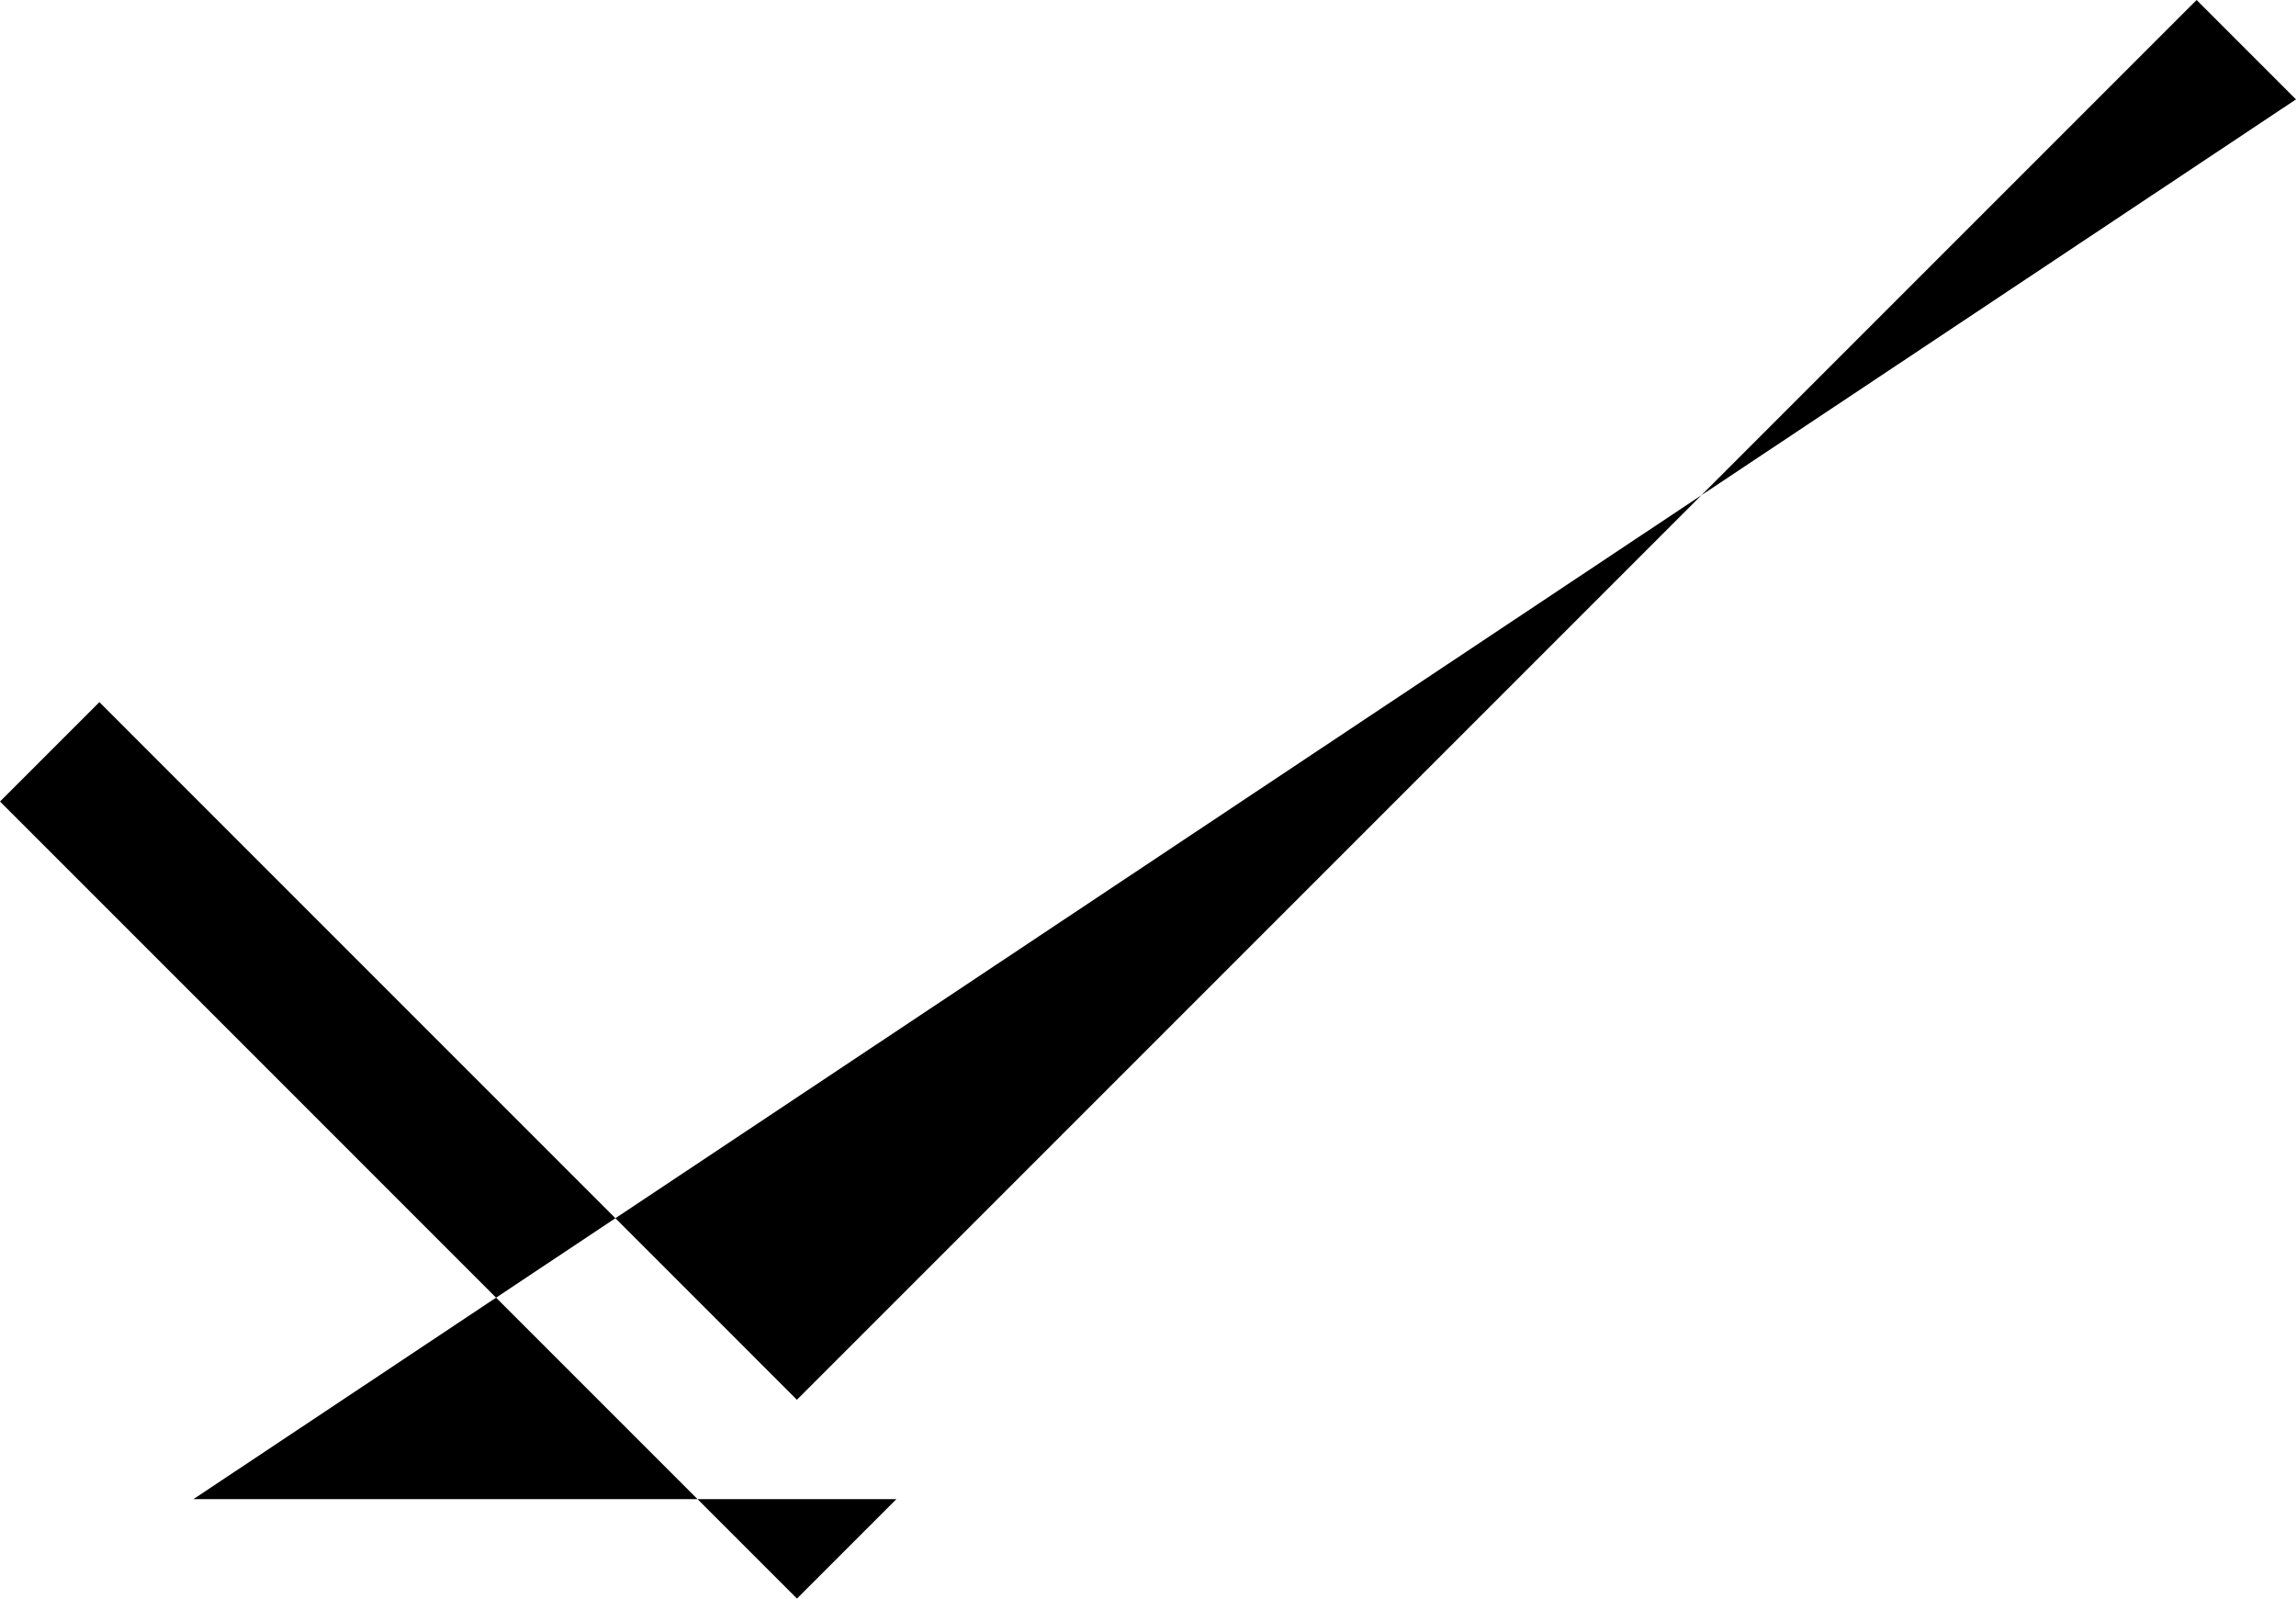
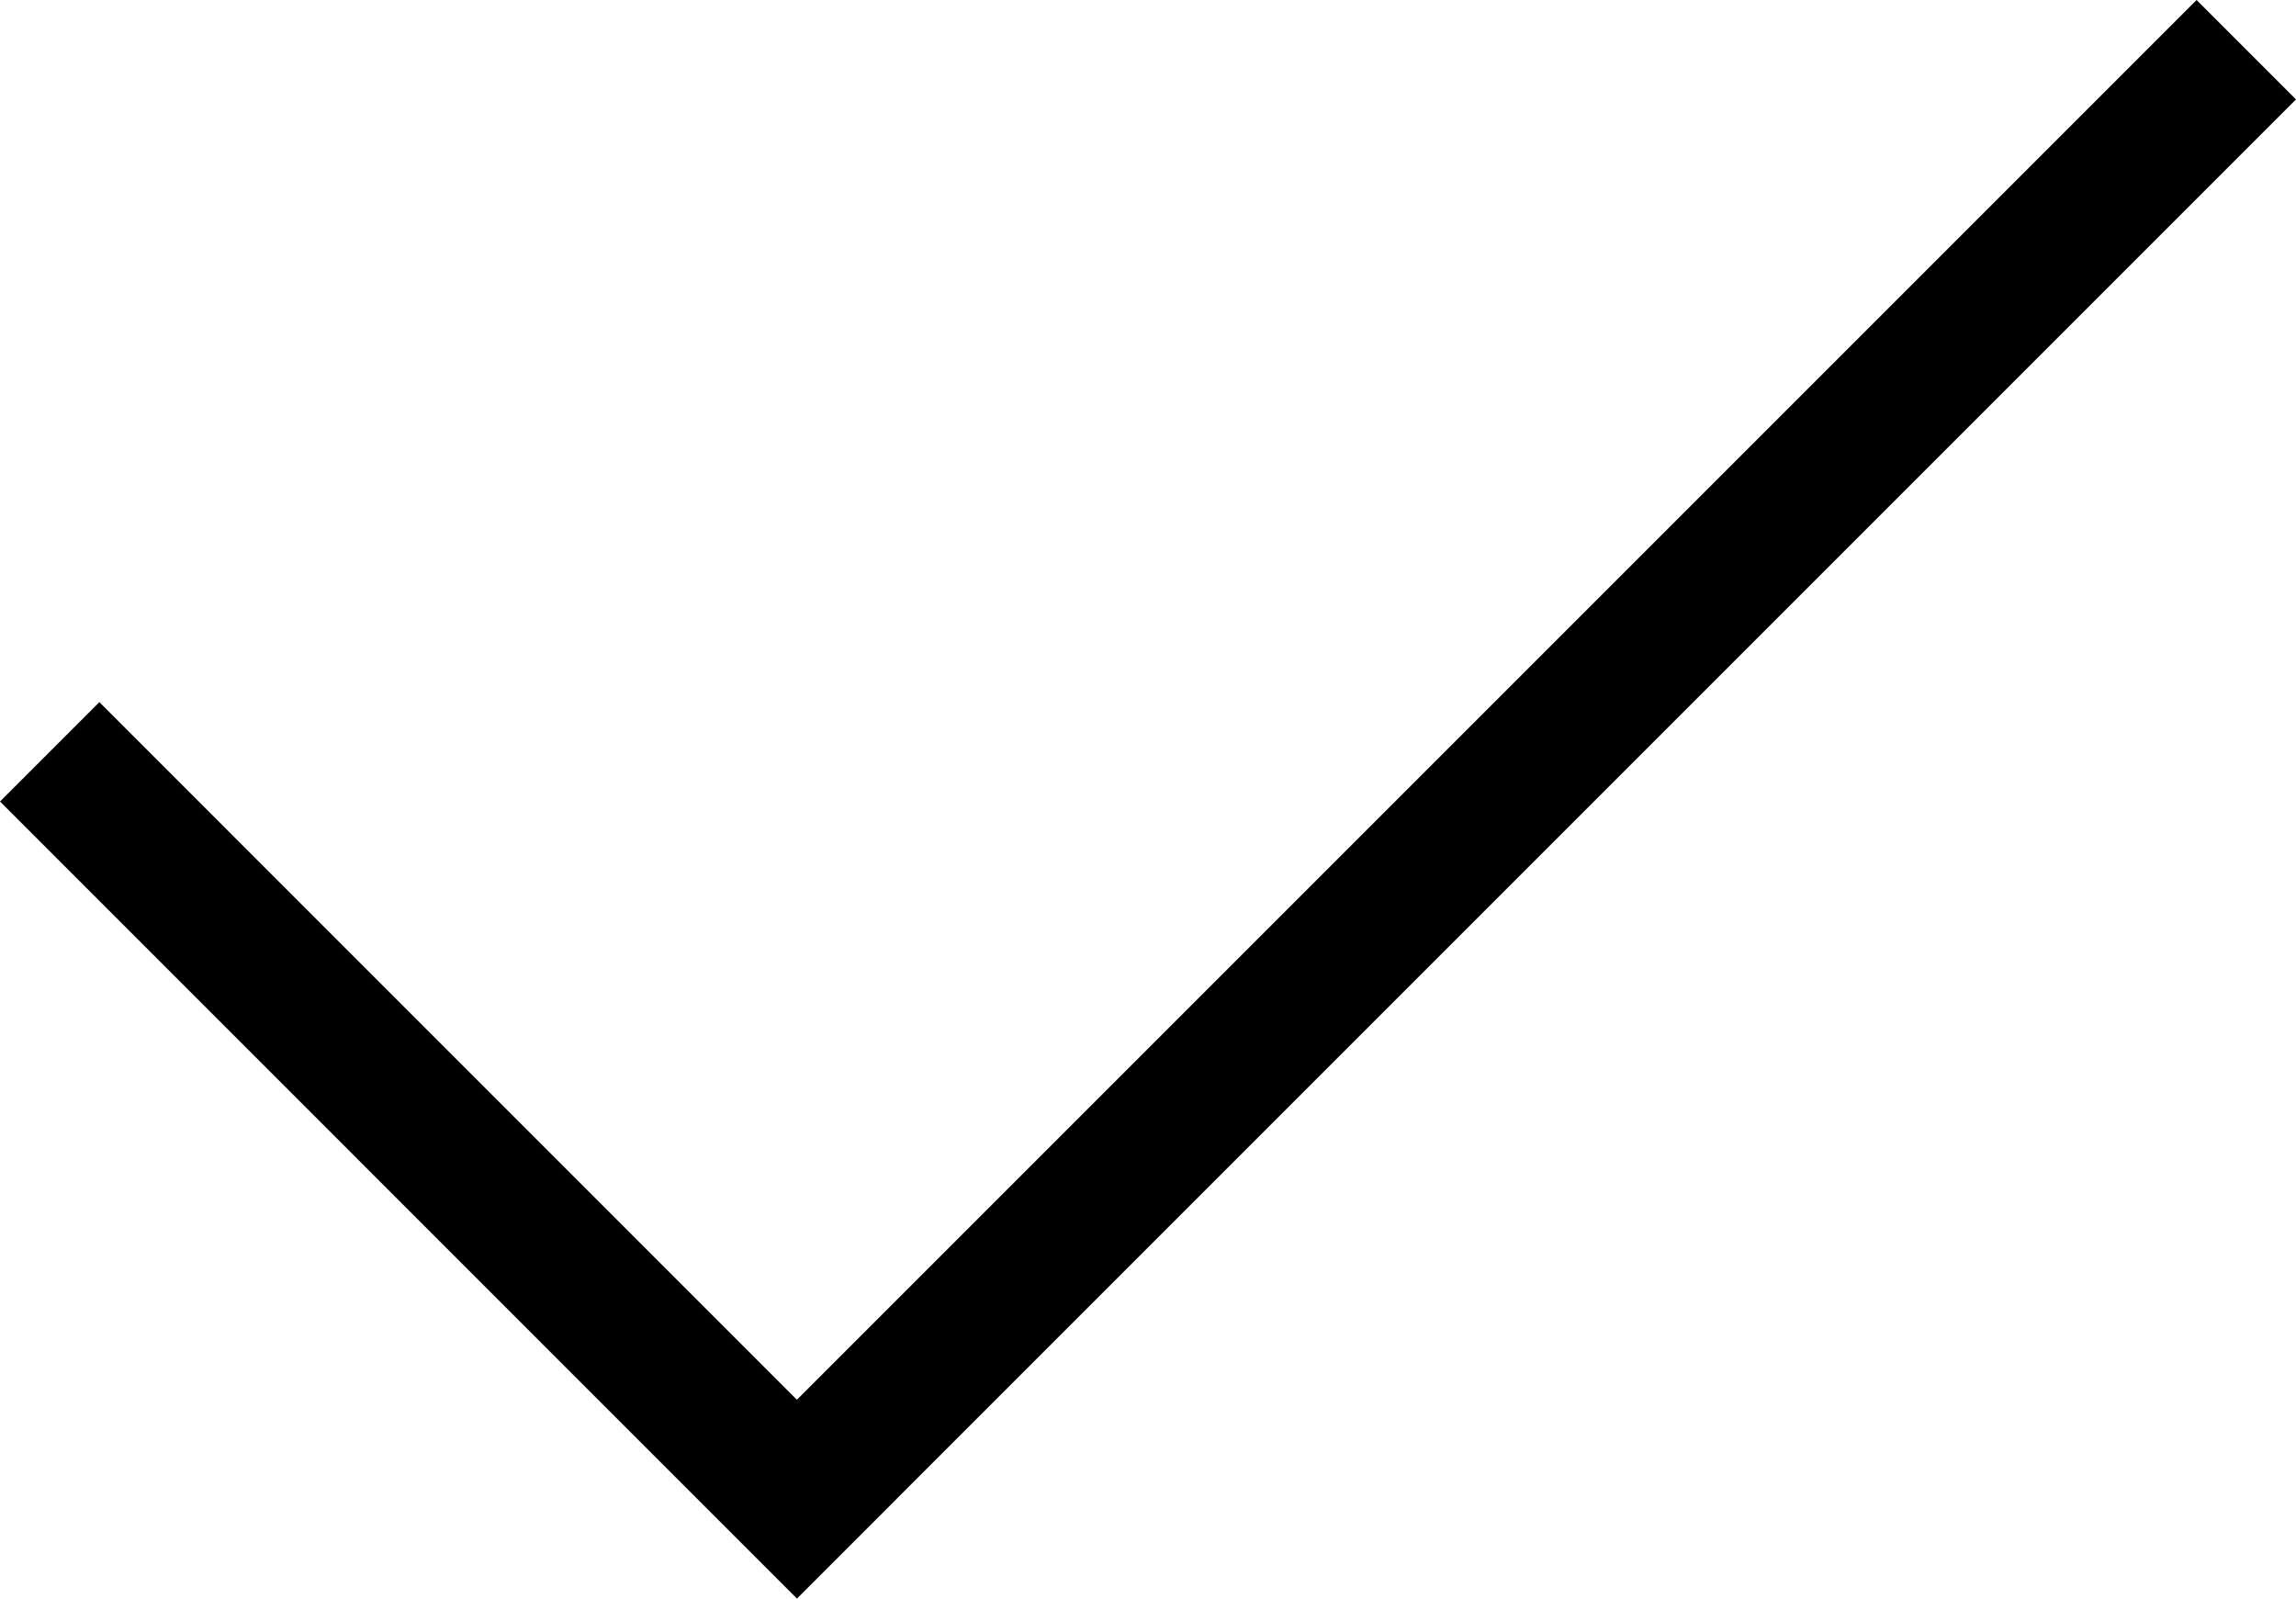
- <svg xmlns="http://www.w3.org/2000/svg" version="1.1" id="Layer_1" x="0px" y="0px" width="32.666px" height="22.742px" viewBox="0 0 32.666 22.742" enable-background="new 0 0 32.666 22.742" xml:space="preserve">
-   <polygon points="32.666,1.414 31.252,0 11.338,19.914 1.414,9.989 0,11.403 9.924,21.328 9.924,21.328 11.338,22.742 11.338,22.742 11.339,22.742 12.753,21.328 2.752,21.328 " />
+ <svg xmlns="http://www.w3.org/2000/svg" version="1.1" id="Layer_1" x="0px" y="0px" width="32.666px" height="22.742px" viewBox="0 0 32.666 22.742" style="enable-background:new 0 0 32.666 22.742;" xml:space="preserve">
+   <polygon points="32.666,1.414 31.252,0 11.338,19.914 1.414,9.989 0,11.403 9.924,21.328 9.924,21.328 11.338,22.742 11.338,22.742 11.339,22.742 12.753,21.328 12.752,21.328 " />
</svg>
